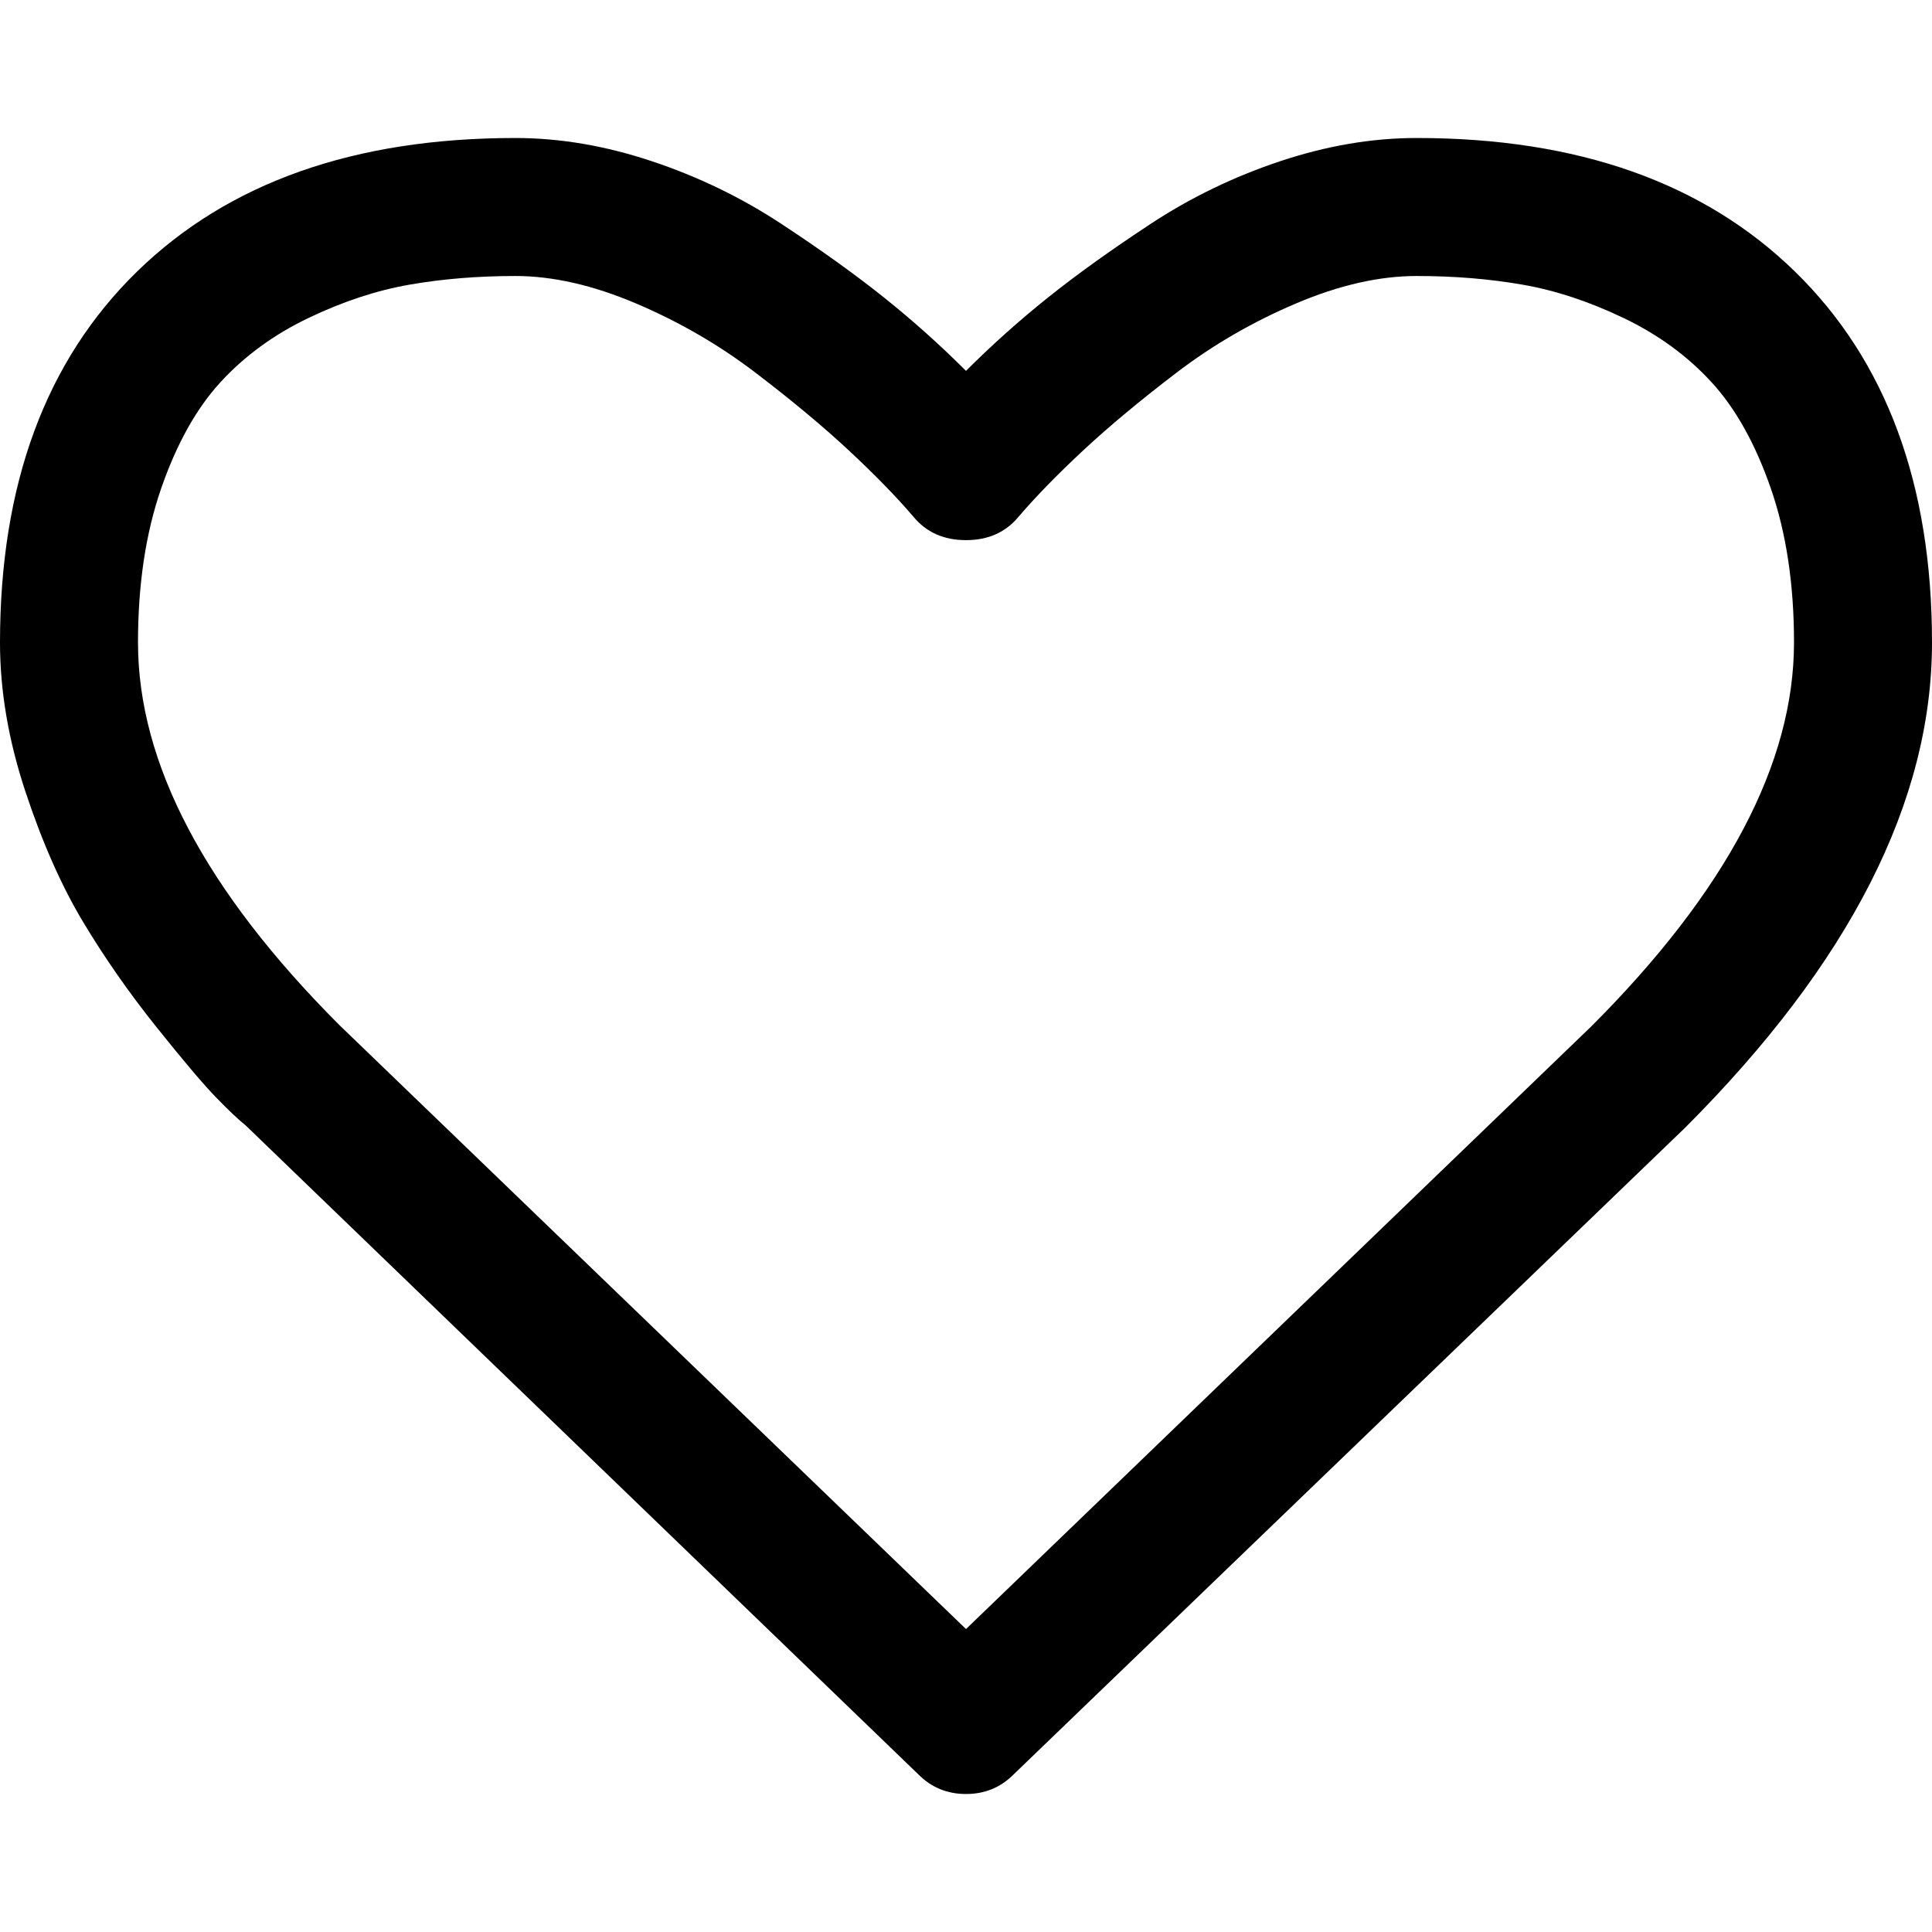
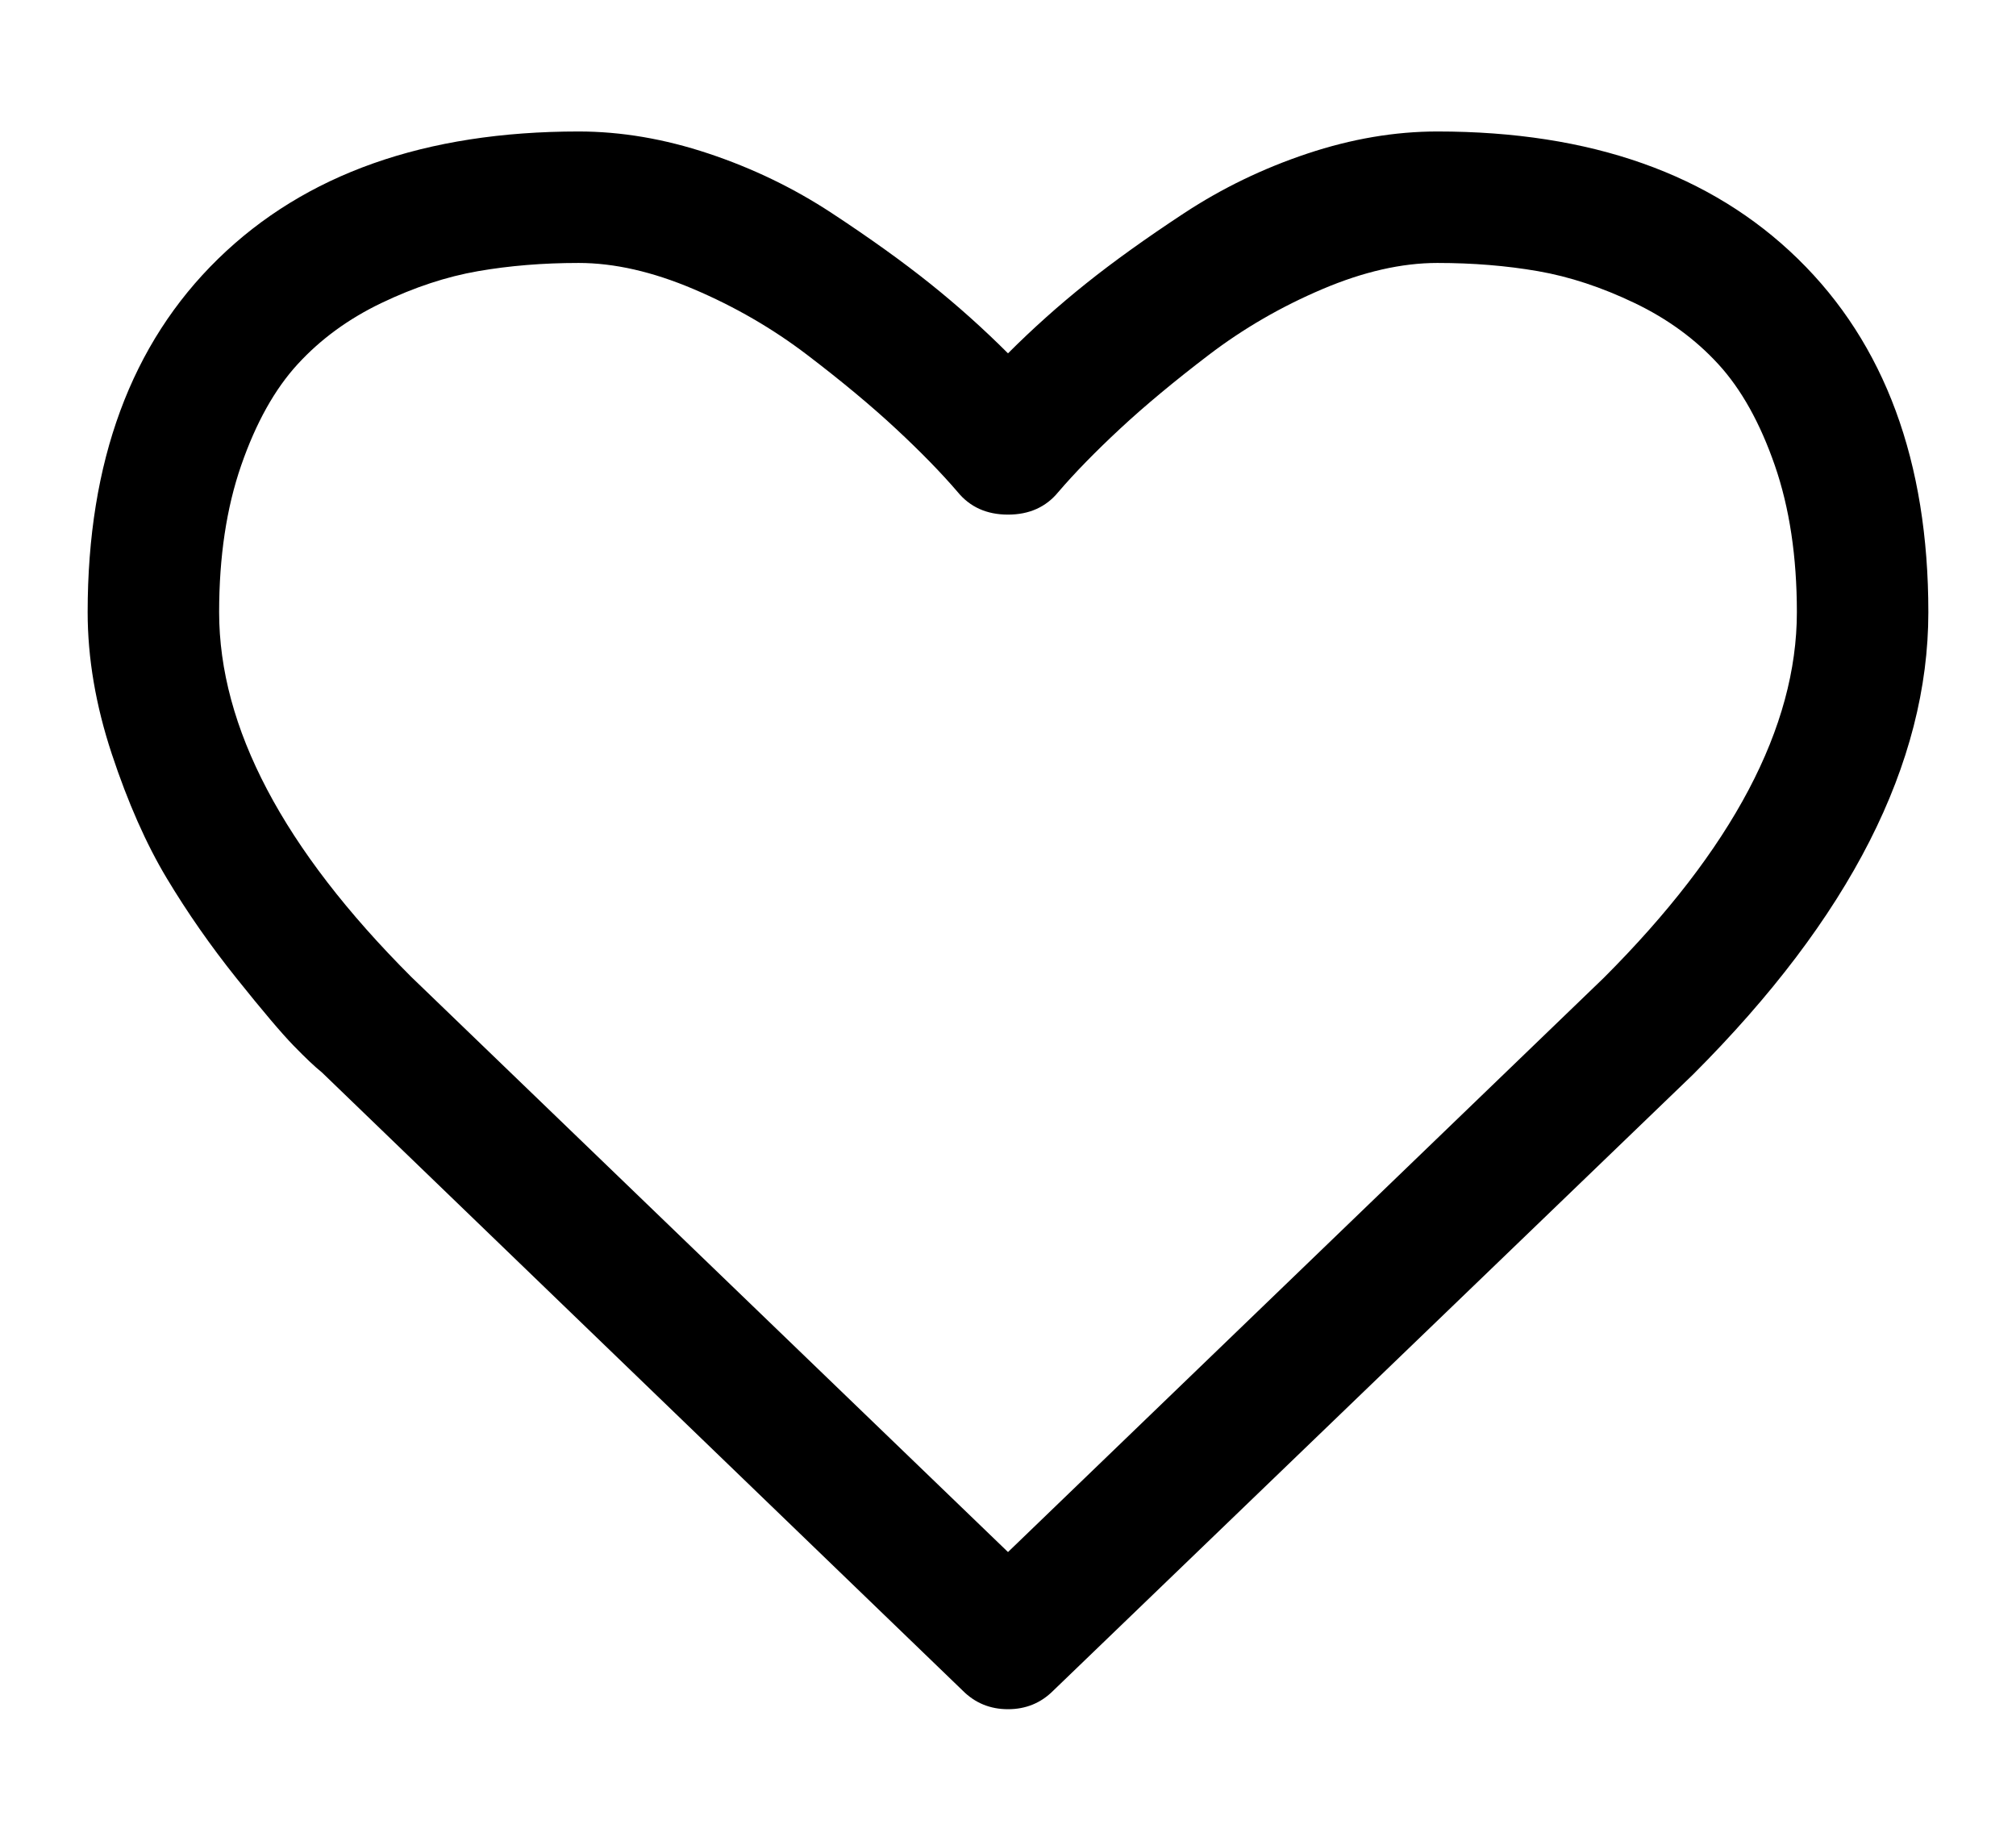
- <svg xmlns="http://www.w3.org/2000/svg" width="1792" height="1792" viewBox="0 0 1792 1792">
+ <svg xmlns="http://www.w3.org/2000/svg" width="46" height="42" viewBox="0 0 1792 1792">
  <path d="M1664 596q0-81-21.5-143t-55-98.5-81.5-59.5-94-31-98-8-112 25.5-110.5 64-86.5 72-60 61.5q-18 22-49 22t-49-22q-24-28-60-61.5t-86.5-72-110.5-64-112-25.5-98 8-94 31-81.5 59.5-55 98.5-21.5 143q0 168 187 355l581 560 580-559q188-188 188-356zm128 0q0 221-229 450l-623 600q-18 18-44 18t-44-18l-624-602q-10-8-27.5-26t-55.5-65.5-68-97.5-53.5-121-23.5-138q0-220 127-344t351-124q62 0 126.5 21.5t120 58 95.5 68.5 76 68q36-36 76-68t95.5-68.5 120-58 126.5-21.5q224 0 351 124t127 344z" />
</svg>
